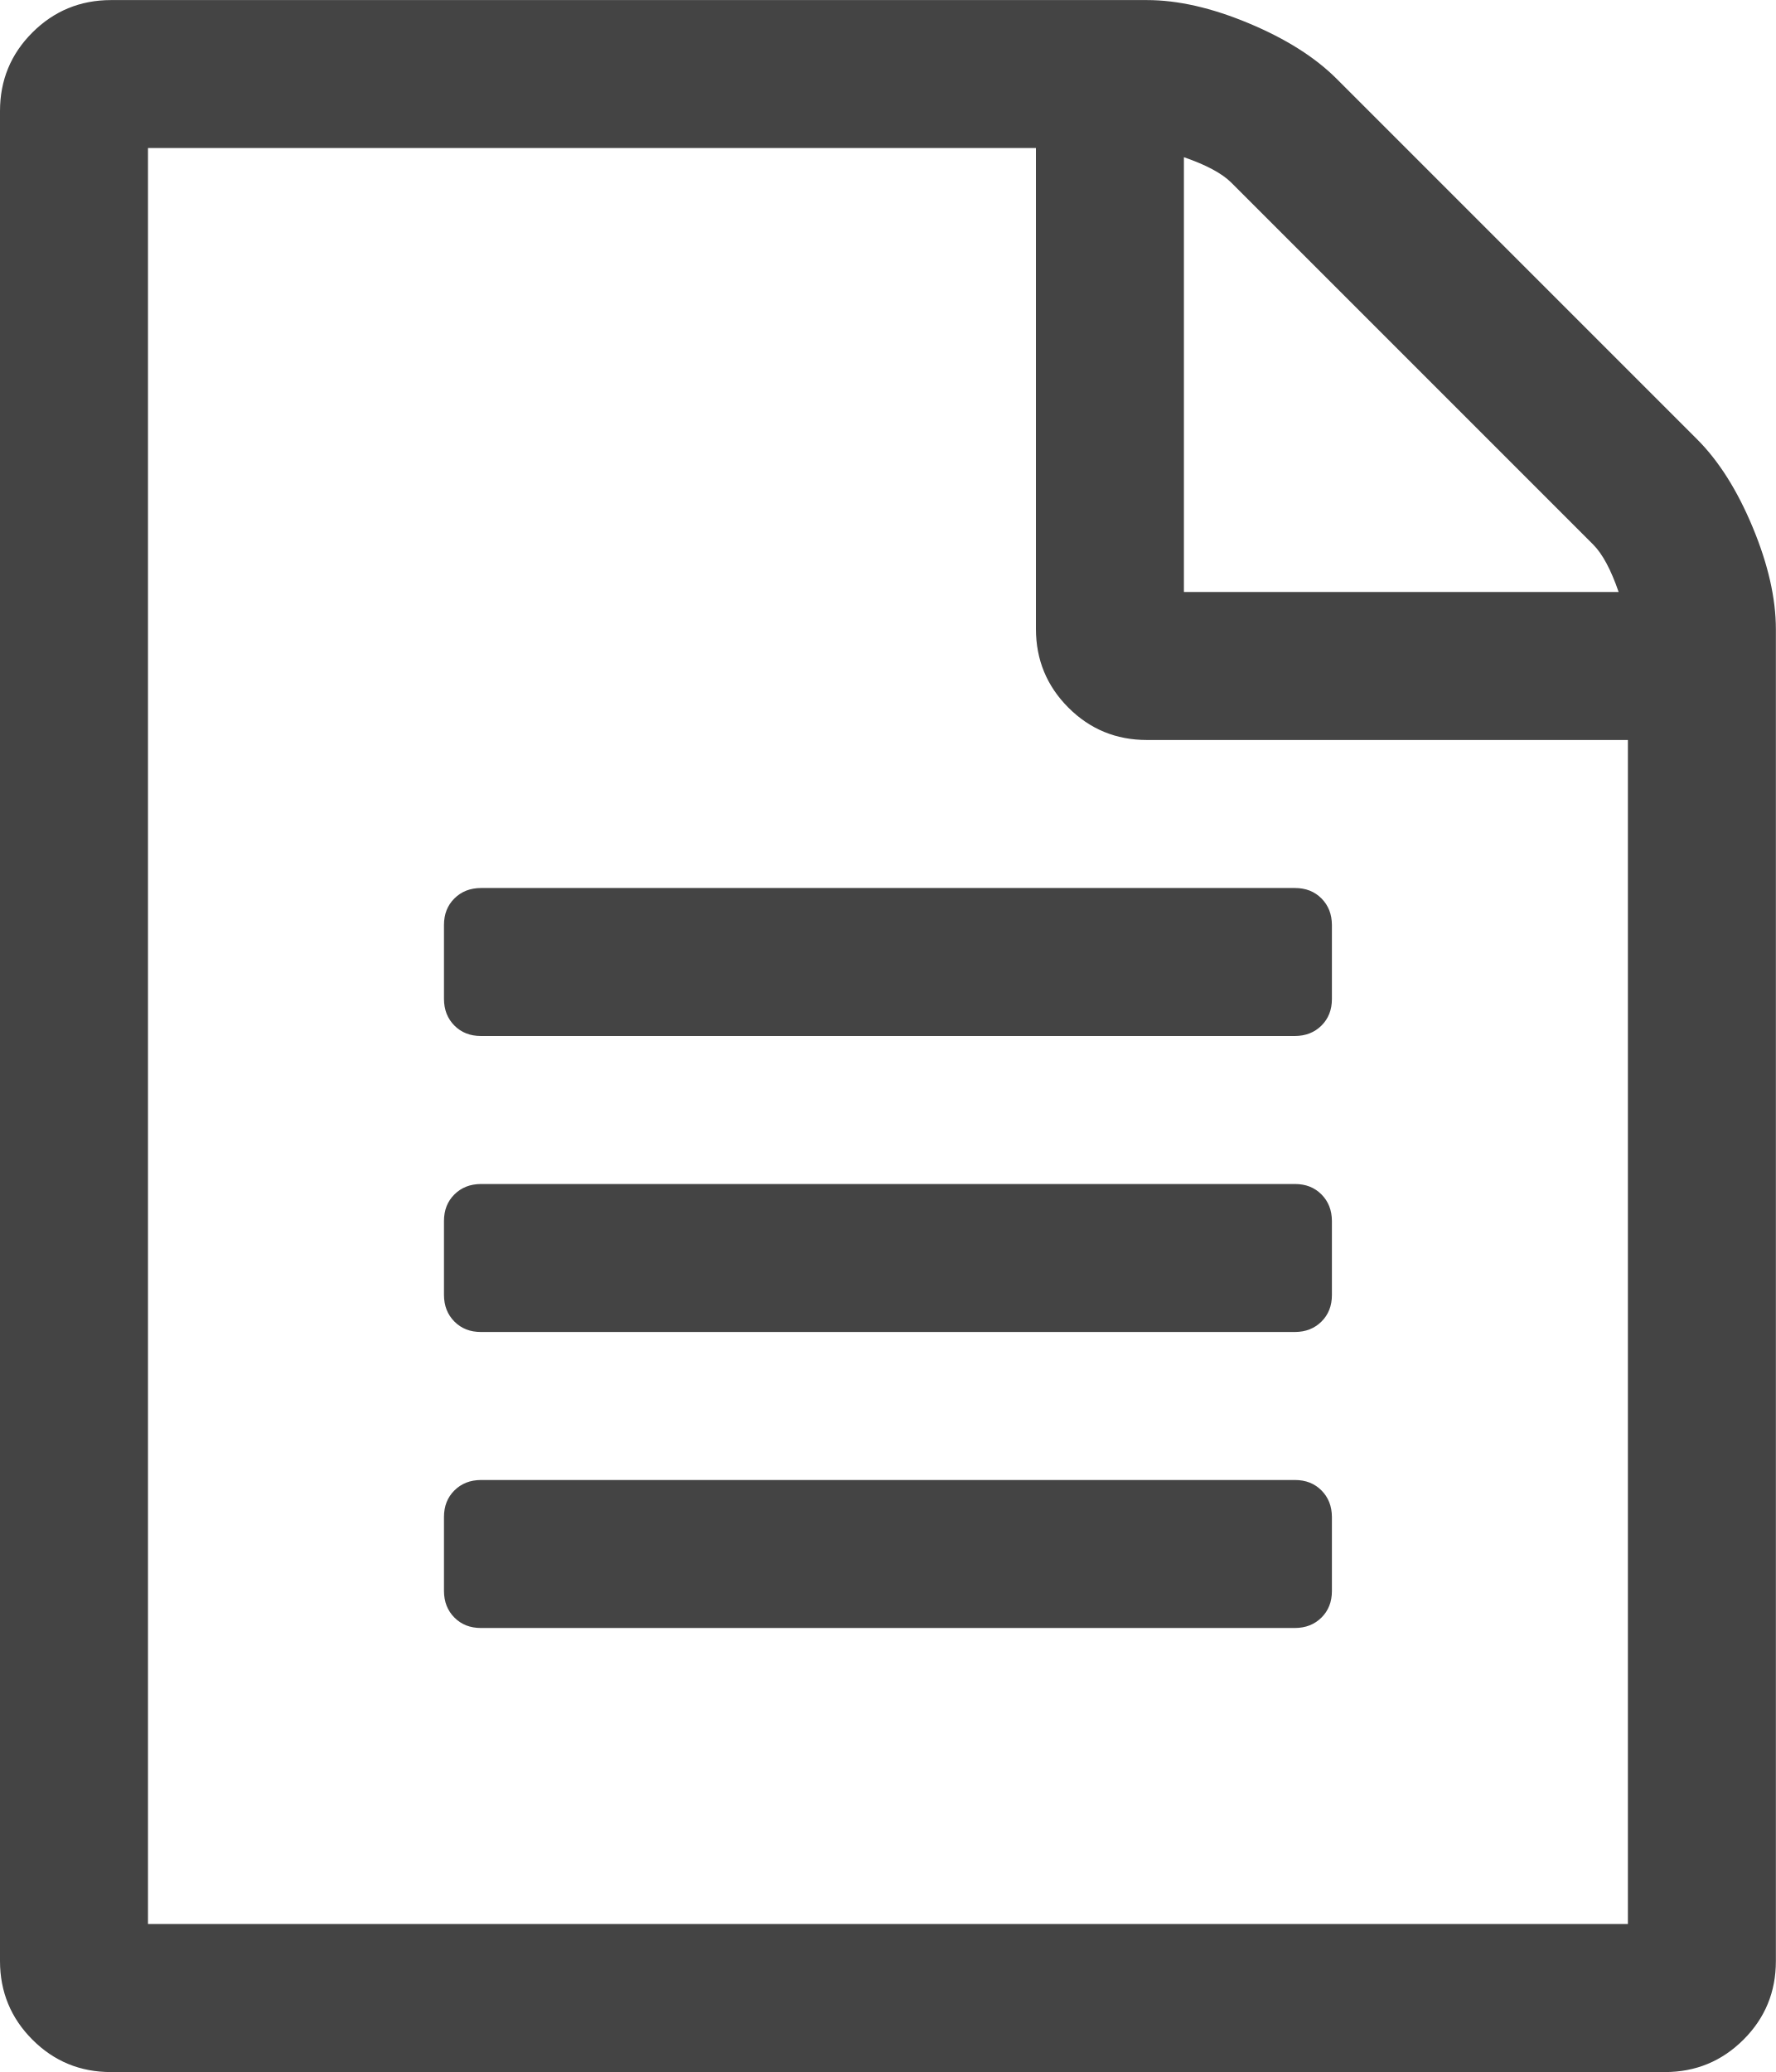
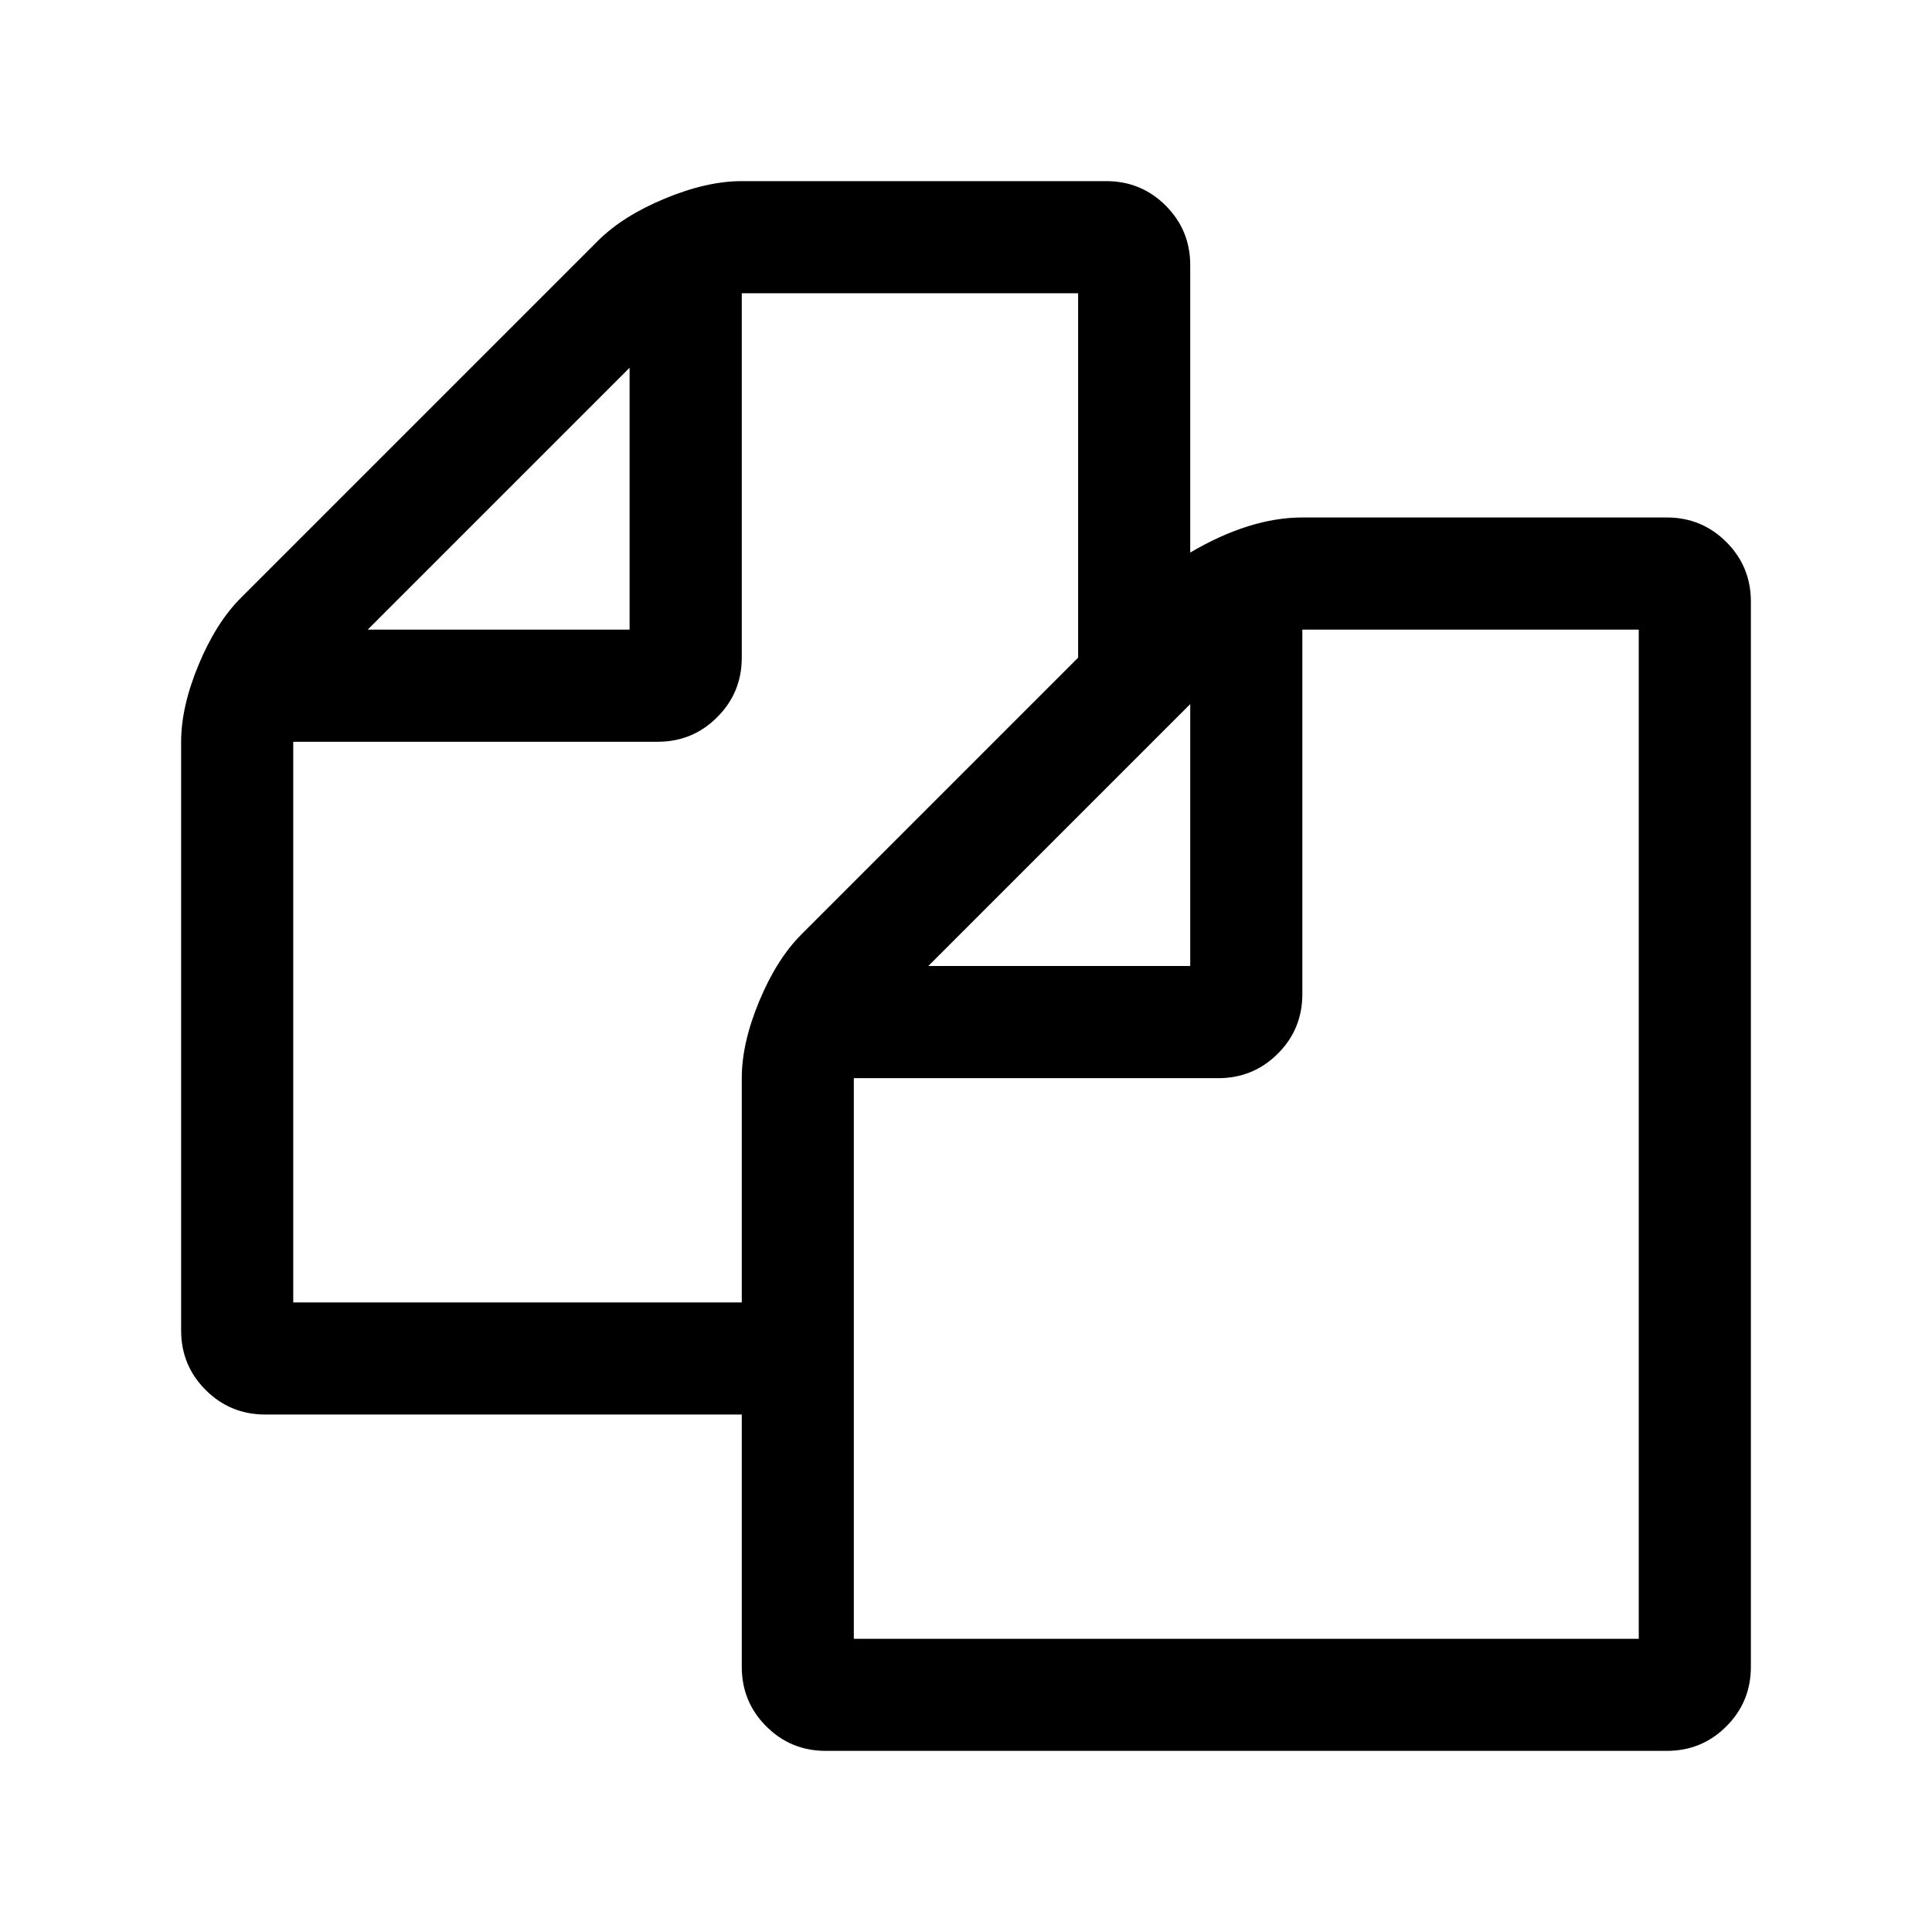
- <svg xmlns="http://www.w3.org/2000/svg" version="1.1" width="24" height="28" viewBox="0 0 24 28">
-   <path fill="#444444" d="M22.937 5.938q0.438 0.438 0.75 1.188t0.313 1.375v18q0 0.625-0.438 1.062t-1.062 0.438h-21q-0.625 0-1.062-0.438t-0.438-1.062v-25q0-0.625 0.438-1.062t1.062-0.438h14q0.625 0 1.375 0.313t1.188 0.75zM16 2.125v5.875h5.875q-0.156-0.453-0.344-0.641l-4.891-4.891q-0.187-0.187-0.641-0.344zM22 26v-16h-6.5q-0.625 0-1.062-0.438t-0.438-1.062v-6.5h-12v24h20zM6 12.5q0-0.219 0.141-0.359t0.359-0.141h11q0.219 0 0.359 0.141t0.141 0.359v1q0 0.219-0.141 0.359t-0.359 0.141h-11q-0.219 0-0.359-0.141t-0.141-0.359v-1zM17.5 16q0.219 0 0.359 0.141t0.141 0.359v1q0 0.219-0.141 0.359t-0.359 0.141h-11q-0.219 0-0.359-0.141t-0.141-0.359v-1q0-0.219 0.141-0.359t0.359-0.141h11zM17.5 20q0.219 0 0.359 0.141t0.141 0.359v1q0 0.219-0.141 0.359t-0.359 0.141h-11q-0.219 0-0.359-0.141t-0.141-0.359v-1q0-0.219 0.141-0.359t0.359-0.141h11z" />
+ <svg xmlns="http://www.w3.org/2000/svg" width="100%" height="100%" viewBox="0 0 32 32" version="1.1" xml:space="preserve" style="fill-rule:evenodd;clip-rule:evenodd;stroke-linejoin:round;stroke-miterlimit:1.414;">
+   <path d="M27.607,8.571c0.387,0 0.716,0.136 0.987,0.407c0.271,0.271 0.406,0.599 0.406,0.986l0,17.643c0,0.387 -0.135,0.716 -0.406,0.987c-0.271,0.271 -0.6,0.406 -0.987,0.406l-13.929,0c-0.387,0 -0.715,-0.135 -0.986,-0.406c-0.271,-0.271 -0.406,-0.6 -0.406,-0.987l0,-4.178l-7.893,0c-0.387,0 -0.716,-0.136 -0.987,-0.407c-0.271,-0.271 -0.406,-0.599 -0.406,-0.986l0,-9.75c0,-0.387 0.097,-0.813 0.29,-1.277c0.193,-0.464 0.426,-0.832 0.696,-1.103l5.92,-5.92c0.271,-0.27 0.639,-0.503 1.103,-0.696c0.464,-0.193 0.89,-0.29 1.277,-0.29l6.036,0c0.387,0 0.715,0.135 0.986,0.406c0.271,0.271 0.406,0.6 0.406,0.987l0,4.759c0.658,-0.387 1.277,-0.581 1.858,-0.581l6.036,0l-0.001,0ZM19.714,11.662l-4.338,4.338l4.338,0l0,-4.338ZM10.428,6.091l-4.338,4.338l4.338,0l0,-4.338l0,0ZM13.272,15.478l4.585,-4.585l0,-6.036l-5.571,0l0,6.036c0,0.387 -0.136,0.715 -0.407,0.986c-0.271,0.271 -0.599,0.407 -0.986,0.407l-6.036,0l0,9.286l7.429,0l0,-3.714c0,-0.387 0.096,-0.812 0.29,-1.277c0.193,-0.464 0.425,-0.831 0.696,-1.102l0,-0.001ZM27.143,27.143l0,-16.714l-5.572,0l0,6.036c0,0.387 -0.135,0.716 -0.406,0.987c-0.271,0.27 -0.6,0.406 -0.987,0.406l-6.036,0l0,9.286l13.001,0l0,-0.001Z" style="fill-rule:nonzero;stroke-opacity:0" />
</svg>
